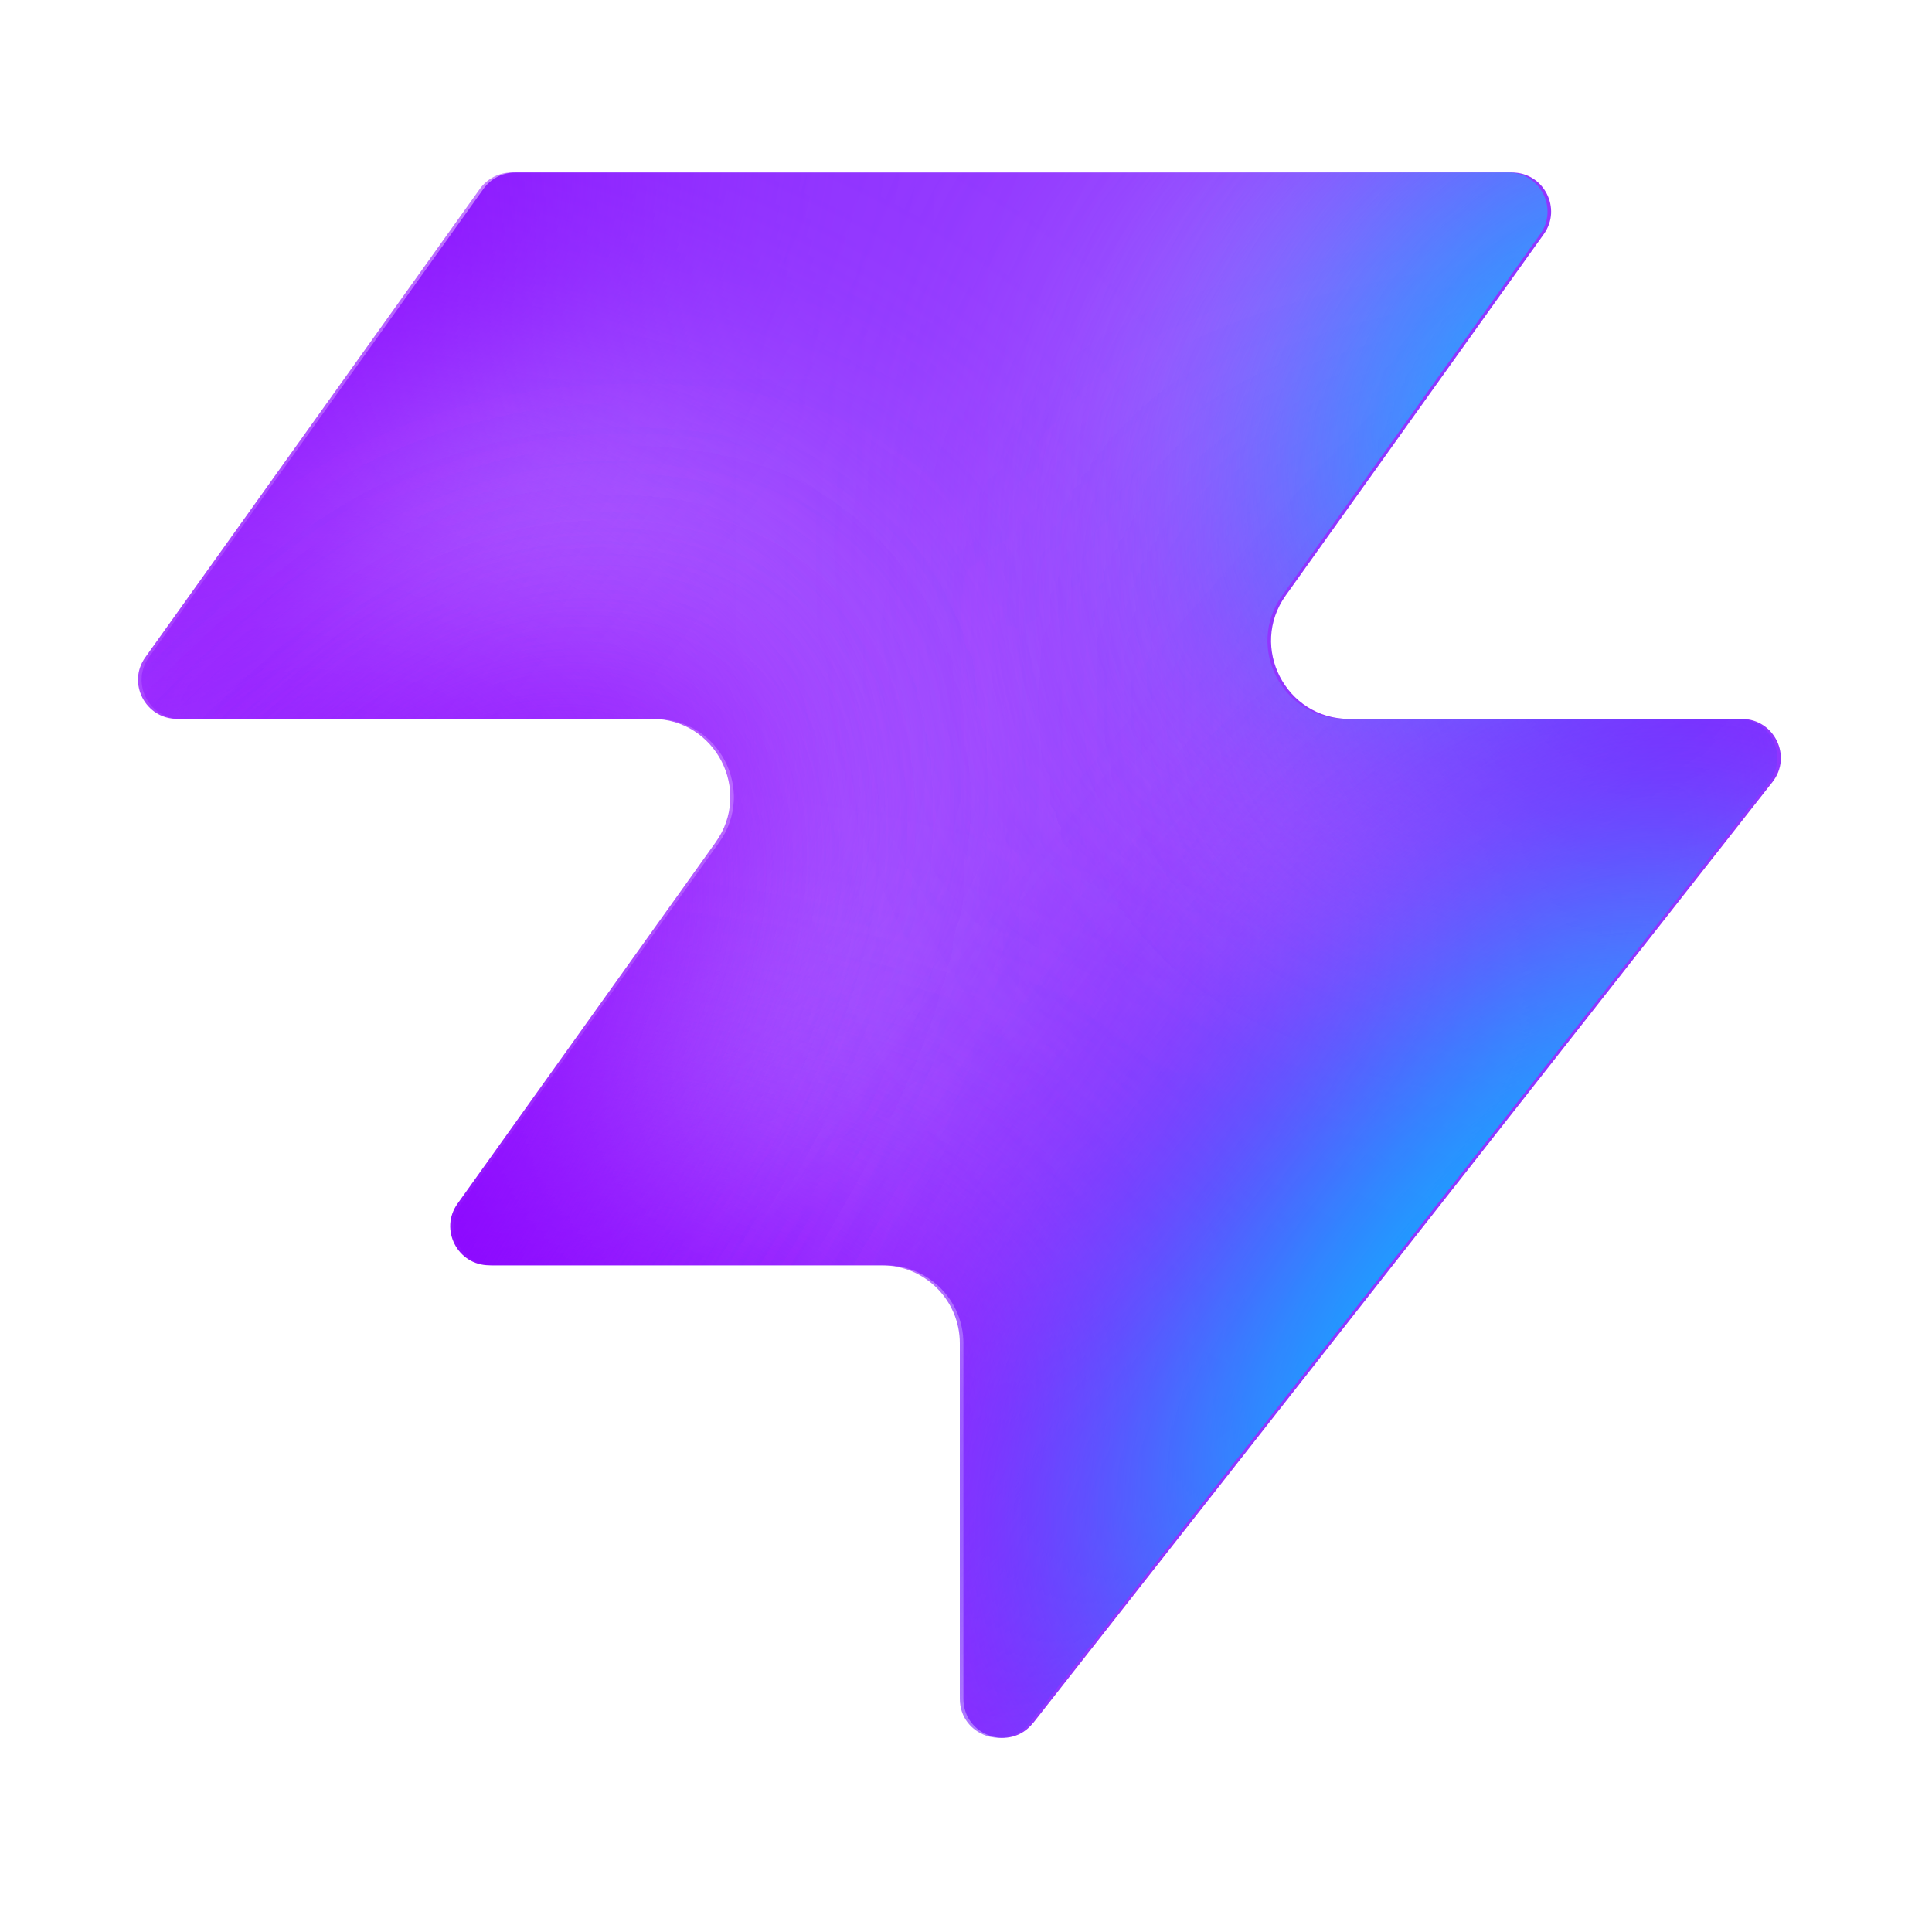
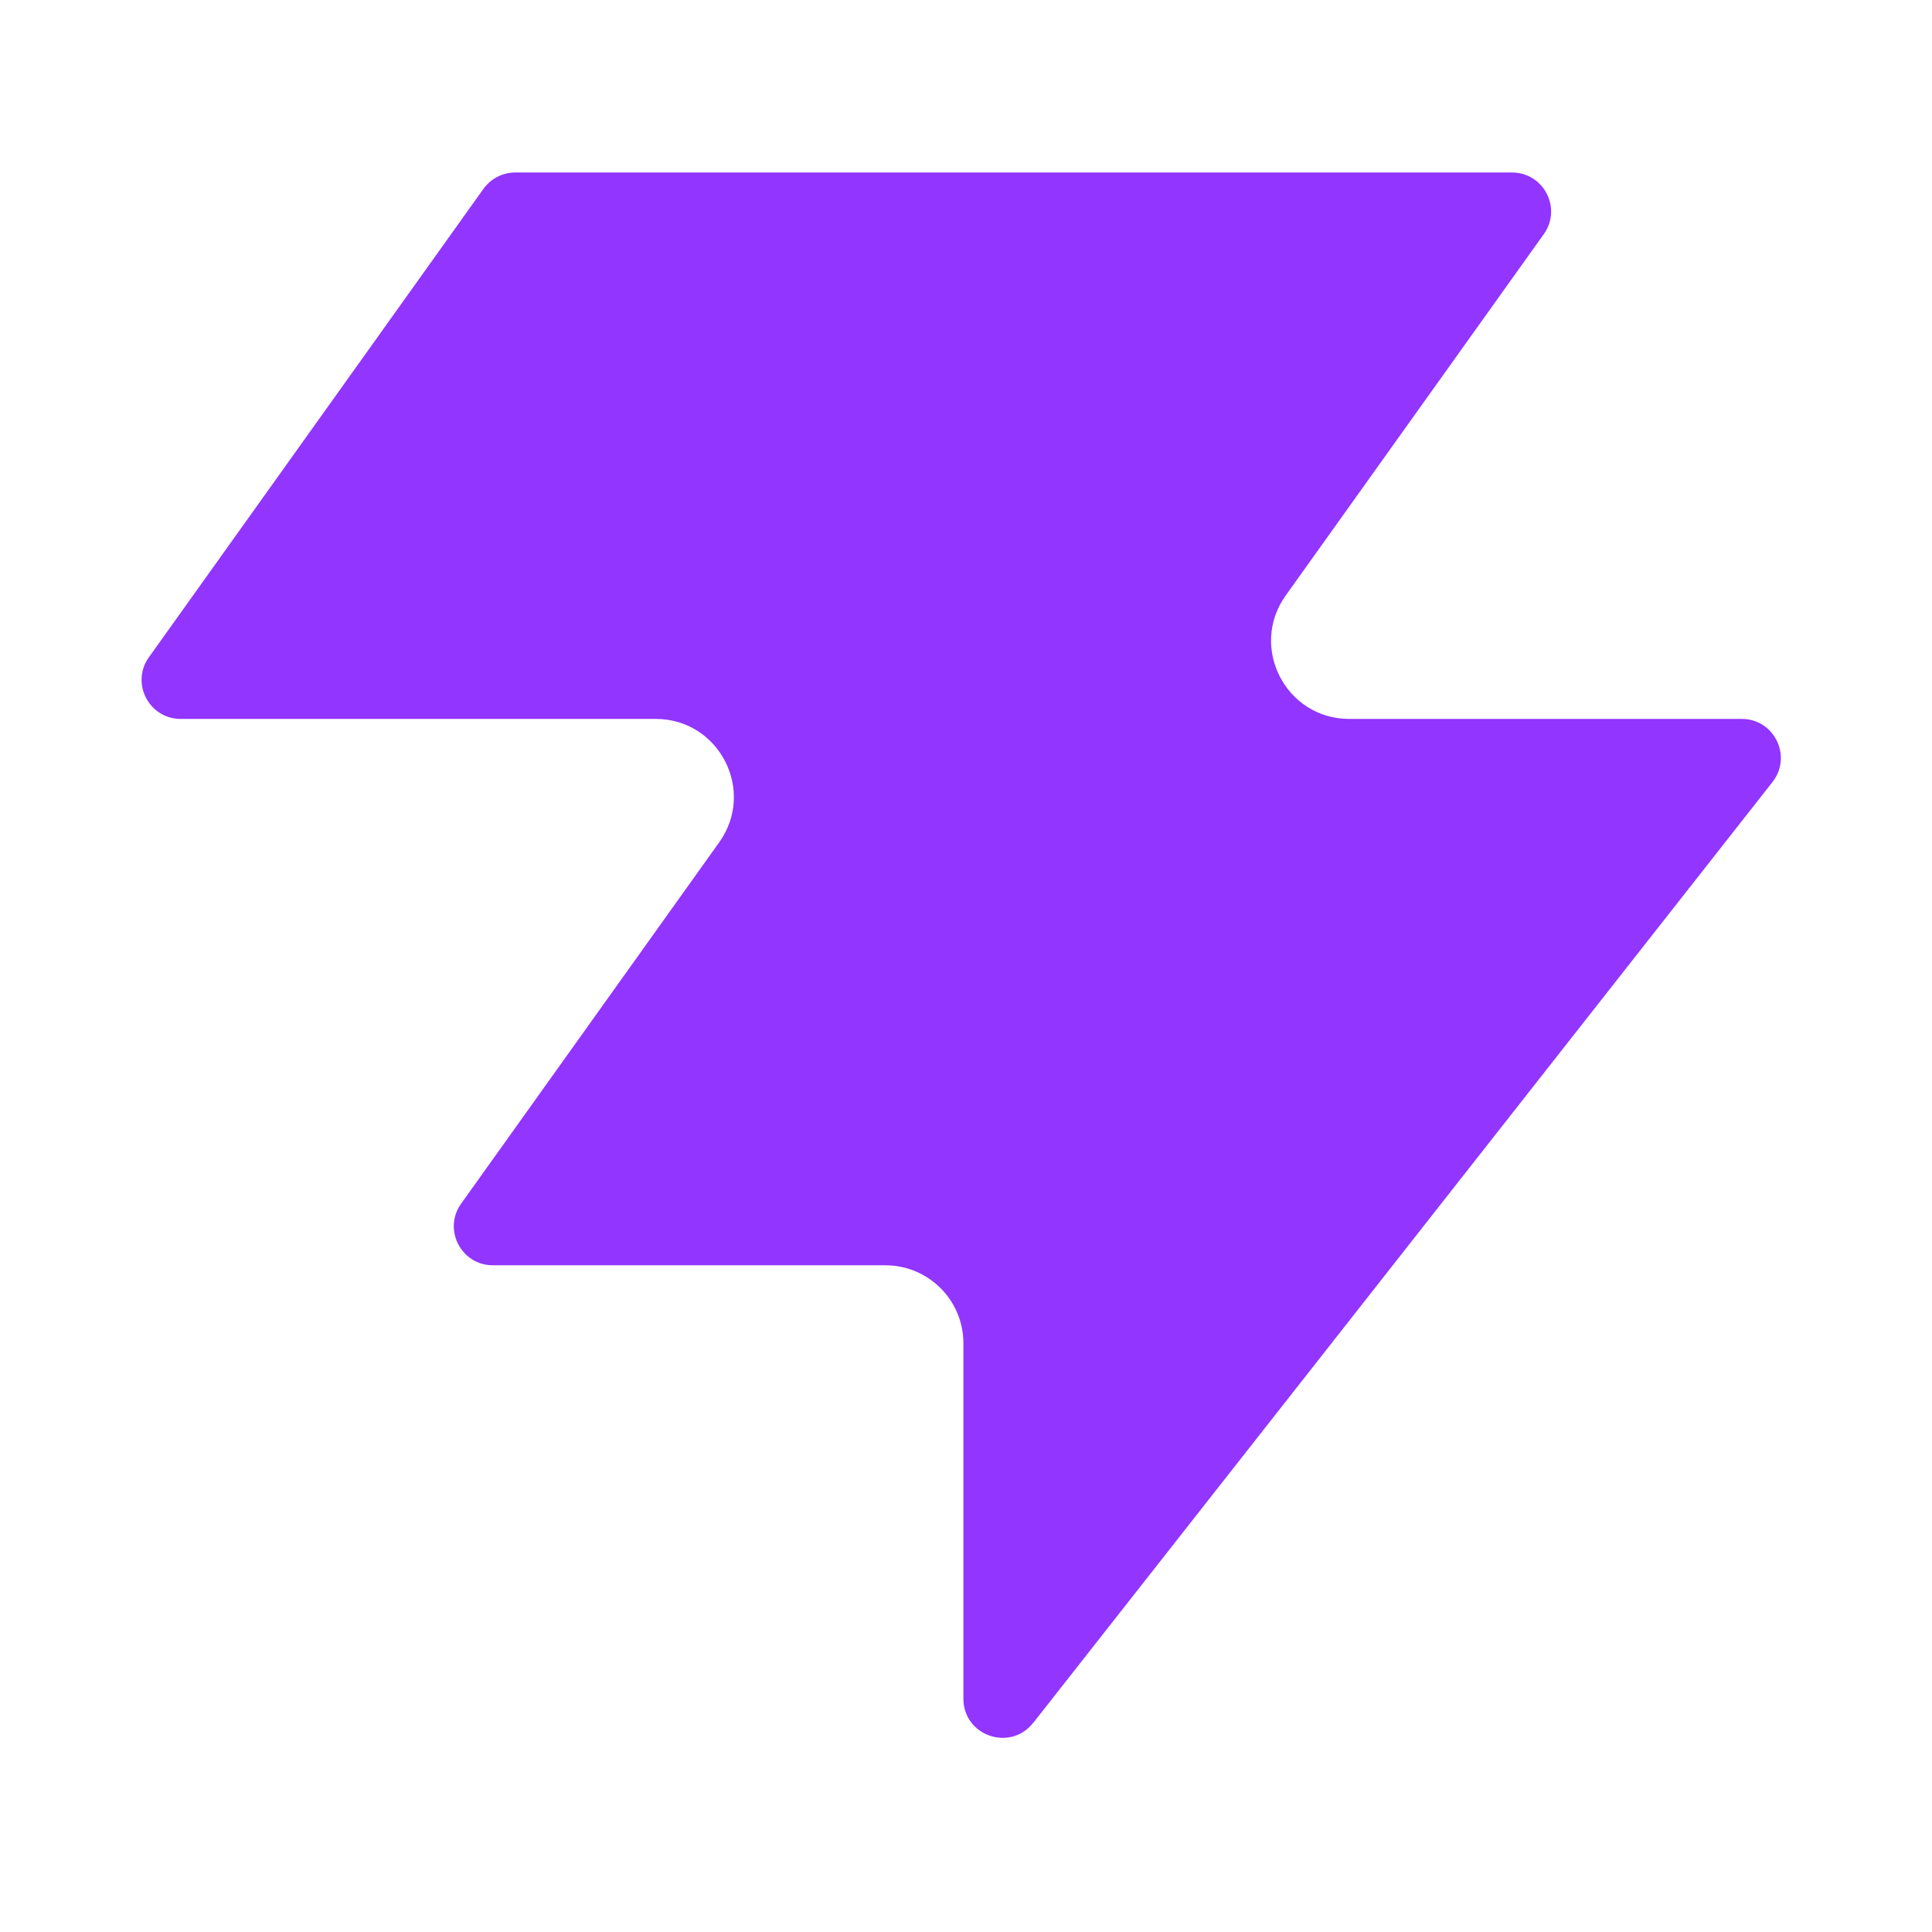
<svg xmlns="http://www.w3.org/2000/svg" width="24" height="24" viewBox="-4 -4 56 54" fill="none">
  <path d="M25.946 44.938C25.282 45.783 23.925 45.313 23.925 44.24V33.937C23.925 32.688 22.913 31.675 21.663 31.675H10.287C9.367 31.675 8.831 30.635 9.367 29.887L16.846 19.416C17.917 17.919 16.846 15.838 15.005 15.838H1.237C0.317 15.838 -0.219 14.797 0.317 14.05L10.013 0.474C10.227 0.177 10.569 0 10.933 0H39.827C40.747 0 41.283 1.041 40.747 1.788L33.268 12.259C32.197 13.757 33.268 15.838 35.109 15.838H46.486C47.429 15.838 47.959 16.925 47.375 17.669L25.948 44.94L25.946 44.938Z" fill="#9135FF" />
-   <mask id="mask0_2002_17158" style="mask-type:alpha" maskUnits="userSpaceOnUse" x="0" y="0" width="48" height="46">
-     <path d="M25.842 44.938C25.178 45.782 23.821 45.313 23.821 44.24V33.937C23.821 32.687 22.808 31.675 21.559 31.675H10.183C9.263 31.675 8.727 30.634 9.263 29.887L16.742 19.416C17.813 17.918 16.742 15.837 14.901 15.837H1.133C0.213 15.837 -0.323 14.797 0.213 14.05L9.909 0.474C10.123 0.177 10.465 0 10.829 0H39.723C40.643 0 41.179 1.04 40.643 1.788L33.164 12.259C32.093 13.757 33.164 15.837 35.005 15.837H46.382C47.325 15.837 47.855 16.925 47.271 17.669L25.844 44.94L25.842 44.938Z" fill="black" />
-   </mask>
-   <g mask="url(#mask0_2002_17158)">
-     <g filter="url(#filter0_f_2002_17158)">
-       <ellipse cx="5.508" cy="14.704" rx="5.508" ry="14.704" transform="matrix(0.00324134 0.999995 0.999995 -0.00324134 -4.46924 31.5157)" fill="#EEE6FF" />
-     </g>
-     <g filter="url(#filter1_f_2002_17158)">
-       <ellipse cx="10.399" cy="29.851" rx="10.399" ry="29.851" transform="matrix(0.00324134 0.999995 0.999995 -0.00324134 -39.3281 7.88272)" fill="#EEE6FF" />
-     </g>
-     <g filter="url(#filter2_f_2002_17158)">
-       <ellipse cx="5.508" cy="30.487" rx="5.508" ry="30.487" transform="matrix(0.00324134 0.999995 0.999995 -0.00324134 -40.4673 11.3212)" fill="#8900FF" />
-     </g>
-     <g filter="url(#filter3_f_2002_17158)">
-       <ellipse cx="5.508" cy="30.599" rx="5.508" ry="30.599" transform="matrix(0.00324134 0.999995 0.999995 -0.00324134 -35.8721 29.3204)" fill="#8900FF" />
-     </g>
-     <g filter="url(#filter4_f_2002_17158)">
-       <ellipse cx="5.508" cy="30.599" rx="5.508" ry="30.599" transform="matrix(0.00324134 0.999995 0.999995 -0.00324134 -34.3398 30.4693)" fill="#8900FF" />
-     </g>
-     <g filter="url(#filter5_f_2002_17158)">
-       <ellipse cx="14.072" cy="22.078" rx="14.072" ry="22.078" transform="matrix(0.0584509 -0.99829 -0.99829 -0.0584509 74.3486 26.8633)" fill="#EEE6FF" />
-     </g>
-     <g filter="url(#filter6_f_2002_17158)">
-       <ellipse cx="3.47" cy="21.501" rx="3.47" ry="21.501" transform="matrix(-0.0172986 -0.99985 -0.99985 0.0172986 75.7944 18.0627)" fill="#8900FF" />
-     </g>
-     <g filter="url(#filter7_f_2002_17158)">
-       <ellipse cx="3.47" cy="21.501" rx="3.47" ry="21.501" transform="matrix(-0.0172986 -0.99985 -0.99985 0.0172986 75.7944 18.0627)" fill="#8900FF" />
-     </g>
-     <g filter="url(#filter8_f_2002_17158)">
-       <ellipse cx="0.387" cy="8.972" rx="4.407" ry="29.108" transform="rotate(39.5103 0.386861 8.97156)" fill="#8900FF" />
-     </g>
-     <g filter="url(#filter9_f_2002_17158)">
-       <ellipse cx="47.523" cy="-6.092" rx="4.407" ry="29.108" transform="rotate(37.8923 47.5226 -6.09166)" fill="#8900FF" />
-     </g>
-     <g filter="url(#filter10_f_2002_17158)">
-       <ellipse cx="41.412" cy="6.333" rx="5.971" ry="9.665" transform="rotate(37.8923 41.4121 6.3335)" fill="#00C2FF" />
-     </g>
-     <g filter="url(#filter11_f_2002_17158)">
-       <ellipse cx="-1.879" cy="38.332" rx="4.407" ry="29.108" transform="rotate(37.8923 -1.87921 38.3321)" fill="#8900FF" />
-     </g>
-     <g filter="url(#filter12_f_2002_17158)">
-       <ellipse cx="-1.879" cy="38.332" rx="4.407" ry="29.108" transform="rotate(37.8923 -1.87921 38.3321)" fill="#8900FF" />
-     </g>
-     <g filter="url(#filter13_f_2002_17158)">
-       <ellipse cx="35.651" cy="29.907" rx="4.407" ry="29.108" transform="rotate(37.8923 35.6511 29.9069)" fill="#8900FF" />
-     </g>
-     <g filter="url(#filter14_f_2002_17158)">
-       <ellipse cx="38.418" cy="32.4" rx="5.971" ry="15.297" transform="rotate(37.8923 38.4178 32.4)" fill="#00C2FF" />
-     </g>
-   </g>
-   <defs>
-     <filter id="filter0_f_2002_17158" x="-19.77" y="16.149" width="60.045" height="41.654" filterUnits="userSpaceOnUse" color-interpolation-filters="sRGB">
-       <feFlood flood-opacity="0" result="BackgroundImageFix" />
-       <feBlend mode="normal" in="SourceGraphic" in2="BackgroundImageFix" result="shape" />
-       <feGaussianBlur stdDeviation="7.659" result="effect1_foregroundBlur_2002_17158" />
-     </filter>
-     <filter id="filter1_f_2002_17158" x="-54.613" y="-7.533" width="90.34" height="51.437" filterUnits="userSpaceOnUse" color-interpolation-filters="sRGB">
-       <feFlood flood-opacity="0" result="BackgroundImageFix" />
-       <feBlend mode="normal" in="SourceGraphic" in2="BackgroundImageFix" result="shape" />
-       <feGaussianBlur stdDeviation="7.659" result="effect1_foregroundBlur_2002_17158" />
-     </filter>
-     <filter id="filter2_f_2002_17158" x="-49.64" y="2.03" width="79.355" height="29.4" filterUnits="userSpaceOnUse" color-interpolation-filters="sRGB">
-       <feFlood flood-opacity="0" result="BackgroundImageFix" />
-       <feBlend mode="normal" in="SourceGraphic" in2="BackgroundImageFix" result="shape" />
-       <feGaussianBlur stdDeviation="4.596" result="effect1_foregroundBlur_2002_17158" />
-     </filter>
-     <filter id="filter3_f_2002_17158" x="-45.045" y="20.029" width="79.579" height="29.4" filterUnits="userSpaceOnUse" color-interpolation-filters="sRGB">
-       <feFlood flood-opacity="0" result="BackgroundImageFix" />
-       <feBlend mode="normal" in="SourceGraphic" in2="BackgroundImageFix" result="shape" />
-       <feGaussianBlur stdDeviation="4.596" result="effect1_foregroundBlur_2002_17158" />
-     </filter>
-     <filter id="filter4_f_2002_17158" x="-43.513" y="21.178" width="79.579" height="29.4" filterUnits="userSpaceOnUse" color-interpolation-filters="sRGB">
-       <feFlood flood-opacity="0" result="BackgroundImageFix" />
-       <feBlend mode="normal" in="SourceGraphic" in2="BackgroundImageFix" result="shape" />
-       <feGaussianBlur stdDeviation="4.596" result="effect1_foregroundBlur_2002_17158" />
-     </filter>
-     <filter id="filter5_f_2002_17158" x="15.756" y="-17.901" width="74.749" height="58.852" filterUnits="userSpaceOnUse" color-interpolation-filters="sRGB">
-       <feFlood flood-opacity="0" result="BackgroundImageFix" />
-       <feBlend mode="normal" in="SourceGraphic" in2="BackgroundImageFix" result="shape" />
-       <feGaussianBlur stdDeviation="7.659" result="effect1_foregroundBlur_2002_17158" />
-     </filter>
-     <filter id="filter6_f_2002_17158" x="23.548" y="2.284" width="61.377" height="25.362" filterUnits="userSpaceOnUse" color-interpolation-filters="sRGB">
-       <feFlood flood-opacity="0" result="BackgroundImageFix" />
-       <feBlend mode="normal" in="SourceGraphic" in2="BackgroundImageFix" result="shape" />
-       <feGaussianBlur stdDeviation="4.596" result="effect1_foregroundBlur_2002_17158" />
-     </filter>
-     <filter id="filter7_f_2002_17158" x="23.548" y="2.284" width="61.377" height="25.362" filterUnits="userSpaceOnUse" color-interpolation-filters="sRGB">
-       <feFlood flood-opacity="0" result="BackgroundImageFix" />
-       <feBlend mode="normal" in="SourceGraphic" in2="BackgroundImageFix" result="shape" />
-       <feGaussianBlur stdDeviation="4.596" result="effect1_foregroundBlur_2002_17158" />
-     </filter>
-     <filter id="filter8_f_2002_17158" x="-27.636" y="-22.853" width="56.045" height="63.649" filterUnits="userSpaceOnUse" color-interpolation-filters="sRGB">
-       <feFlood flood-opacity="0" result="BackgroundImageFix" />
-       <feBlend mode="normal" in="SourceGraphic" in2="BackgroundImageFix" result="shape" />
-       <feGaussianBlur stdDeviation="4.596" result="effect1_foregroundBlur_2002_17158" />
-     </filter>
-     <filter id="filter9_f_2002_17158" x="20.116" y="-38.415" width="54.814" height="64.646" filterUnits="userSpaceOnUse" color-interpolation-filters="sRGB">
-       <feFlood flood-opacity="0" result="BackgroundImageFix" />
-       <feBlend mode="normal" in="SourceGraphic" in2="BackgroundImageFix" result="shape" />
-       <feGaussianBlur stdDeviation="4.596" result="effect1_foregroundBlur_2002_17158" />
-     </filter>
-     <filter id="filter10_f_2002_17158" x="24.641" y="-11.323" width="33.541" height="35.313" filterUnits="userSpaceOnUse" color-interpolation-filters="sRGB">
-       <feFlood flood-opacity="0" result="BackgroundImageFix" />
-       <feBlend mode="normal" in="SourceGraphic" in2="BackgroundImageFix" result="shape" />
-       <feGaussianBlur stdDeviation="4.596" result="effect1_foregroundBlur_2002_17158" />
-     </filter>
-     <filter id="filter11_f_2002_17158" x="-29.286" y="6.009" width="54.814" height="64.646" filterUnits="userSpaceOnUse" color-interpolation-filters="sRGB">
-       <feFlood flood-opacity="0" result="BackgroundImageFix" />
-       <feBlend mode="normal" in="SourceGraphic" in2="BackgroundImageFix" result="shape" />
-       <feGaussianBlur stdDeviation="4.596" result="effect1_foregroundBlur_2002_17158" />
-     </filter>
-     <filter id="filter12_f_2002_17158" x="-29.286" y="6.009" width="54.814" height="64.646" filterUnits="userSpaceOnUse" color-interpolation-filters="sRGB">
-       <feFlood flood-opacity="0" result="BackgroundImageFix" />
-       <feBlend mode="normal" in="SourceGraphic" in2="BackgroundImageFix" result="shape" />
-       <feGaussianBlur stdDeviation="4.596" result="effect1_foregroundBlur_2002_17158" />
-     </filter>
-     <filter id="filter13_f_2002_17158" x="8.244" y="-2.416" width="54.814" height="64.646" filterUnits="userSpaceOnUse" color-interpolation-filters="sRGB">
-       <feFlood flood-opacity="0" result="BackgroundImageFix" />
-       <feBlend mode="normal" in="SourceGraphic" in2="BackgroundImageFix" result="shape" />
-       <feGaussianBlur stdDeviation="4.596" result="effect1_foregroundBlur_2002_17158" />
-     </filter>
-     <filter id="filter14_f_2002_17158" x="18.713" y="10.588" width="39.409" height="43.623" filterUnits="userSpaceOnUse" color-interpolation-filters="sRGB">
-       <feFlood flood-opacity="0" result="BackgroundImageFix" />
-       <feBlend mode="normal" in="SourceGraphic" in2="BackgroundImageFix" result="shape" />
-       <feGaussianBlur stdDeviation="4.596" result="effect1_foregroundBlur_2002_17158" />
-     </filter>
-   </defs>
</svg>
